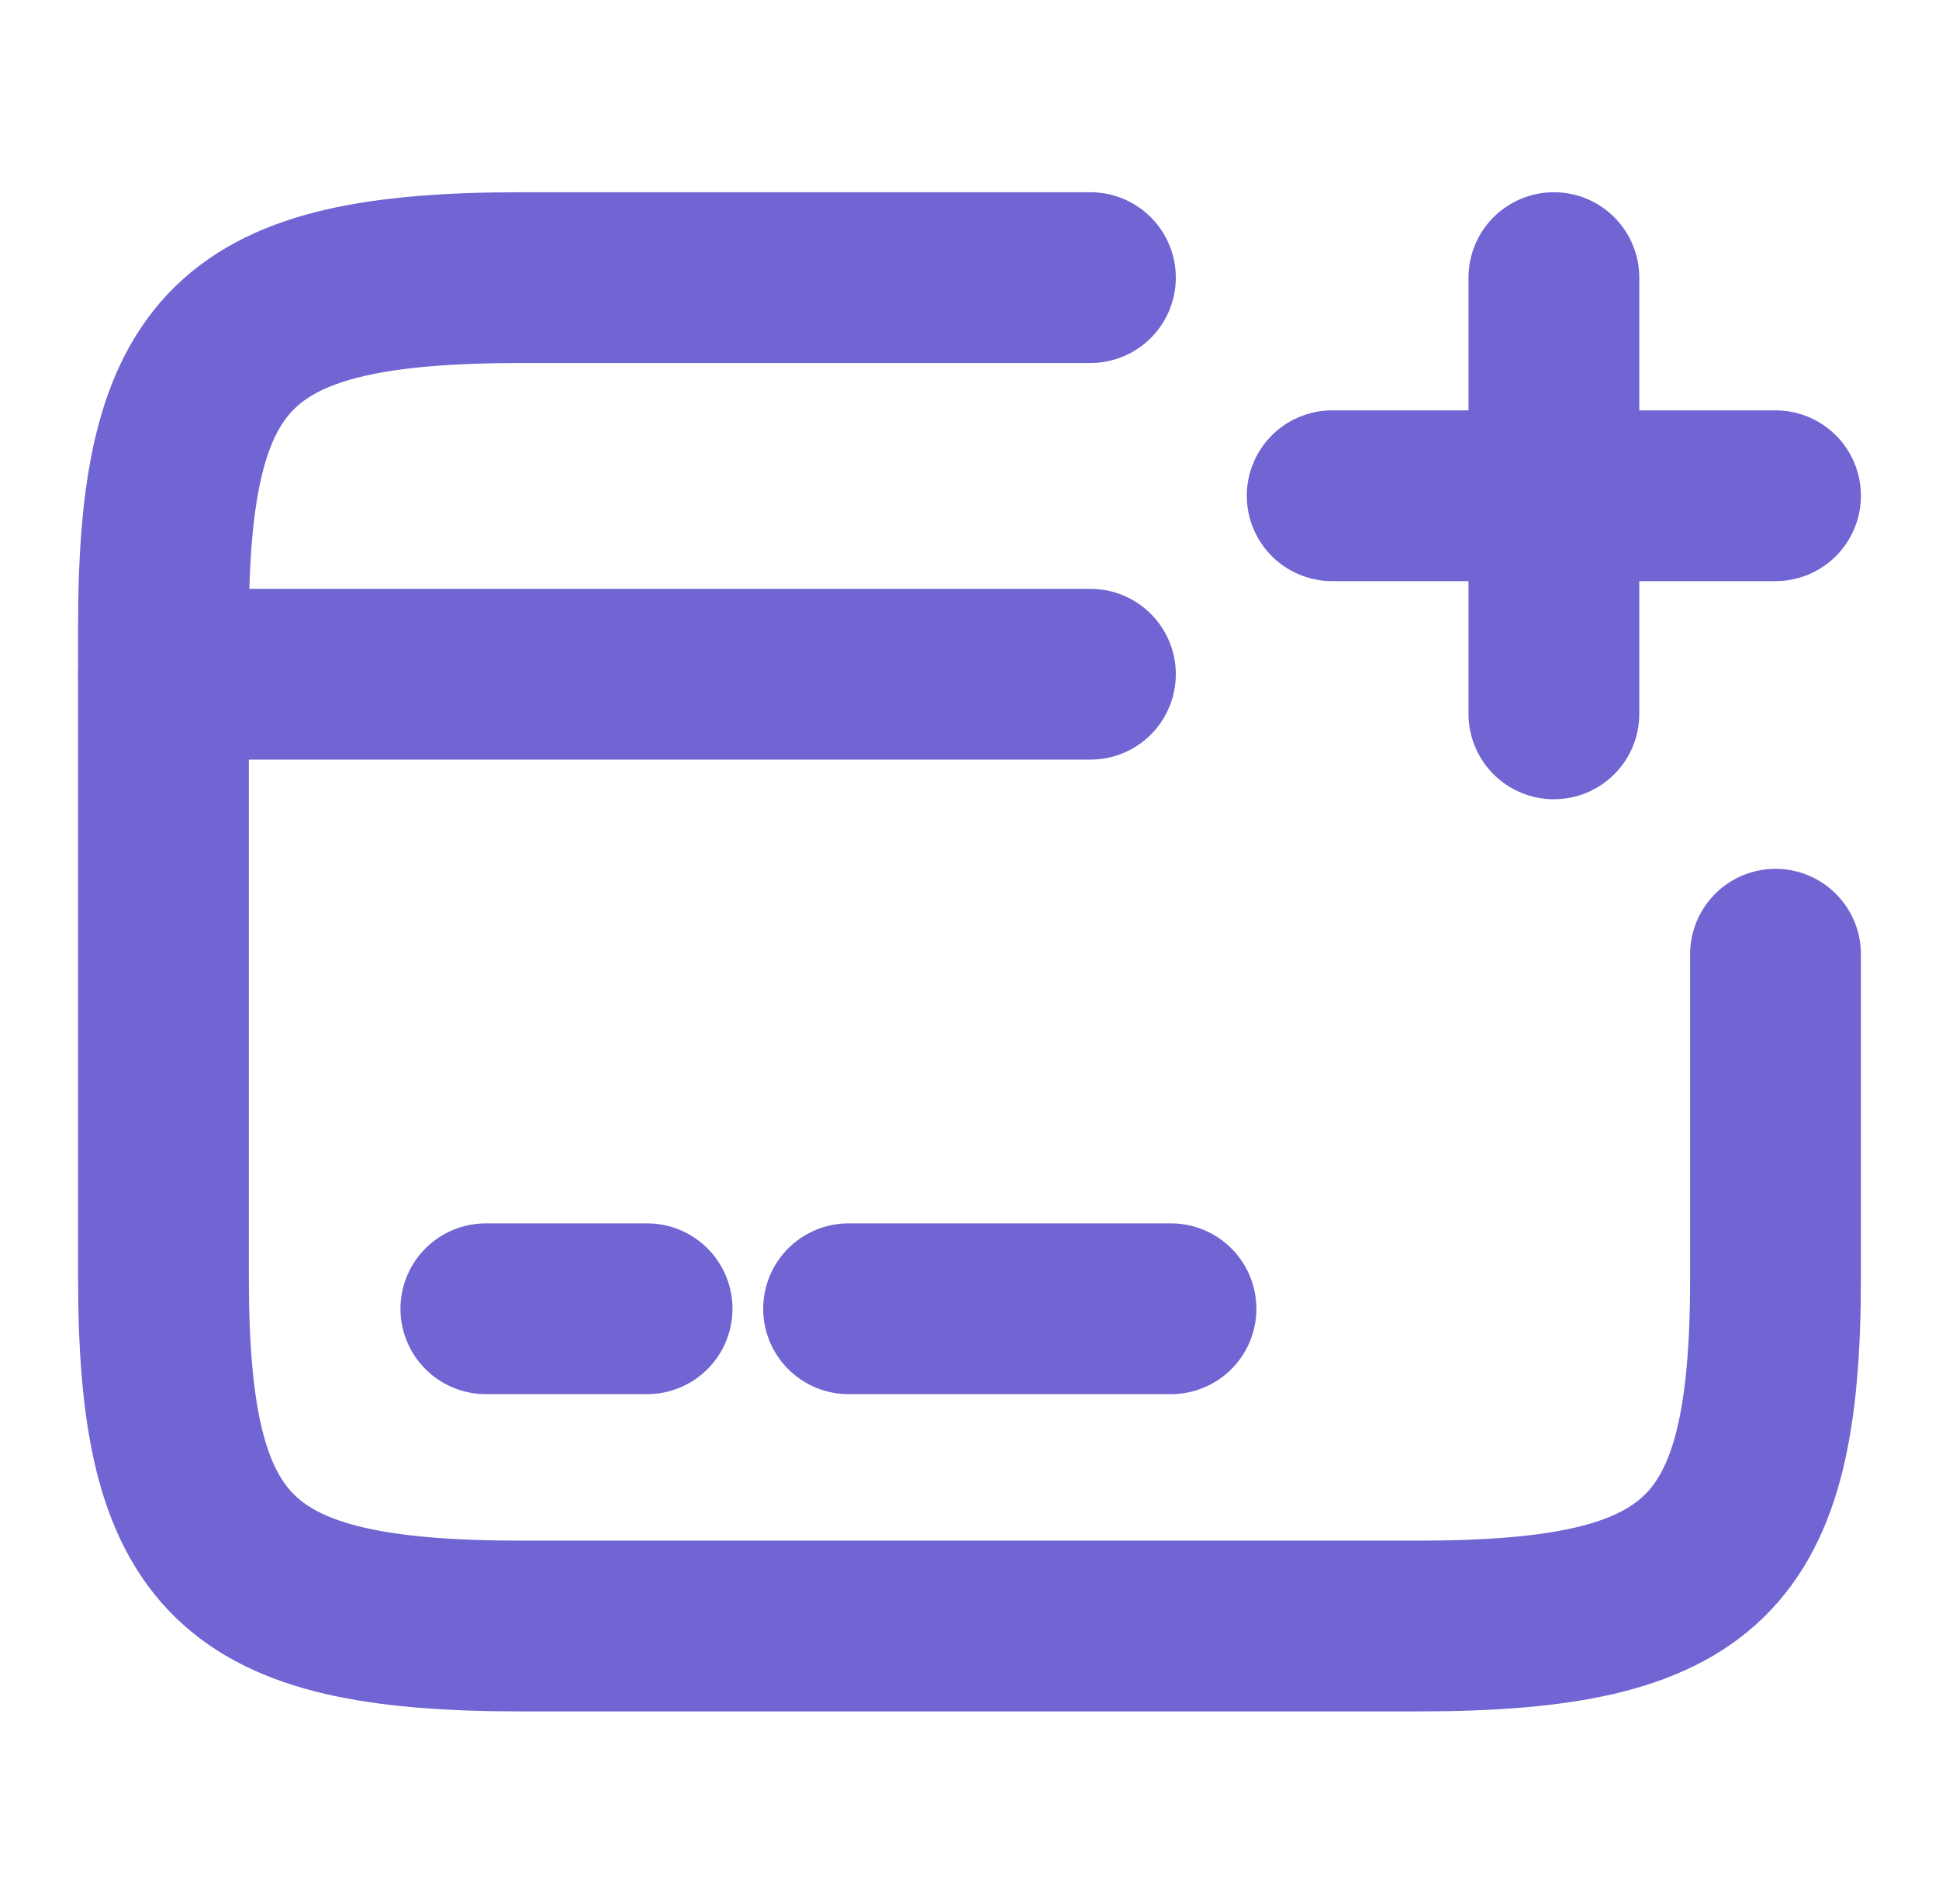
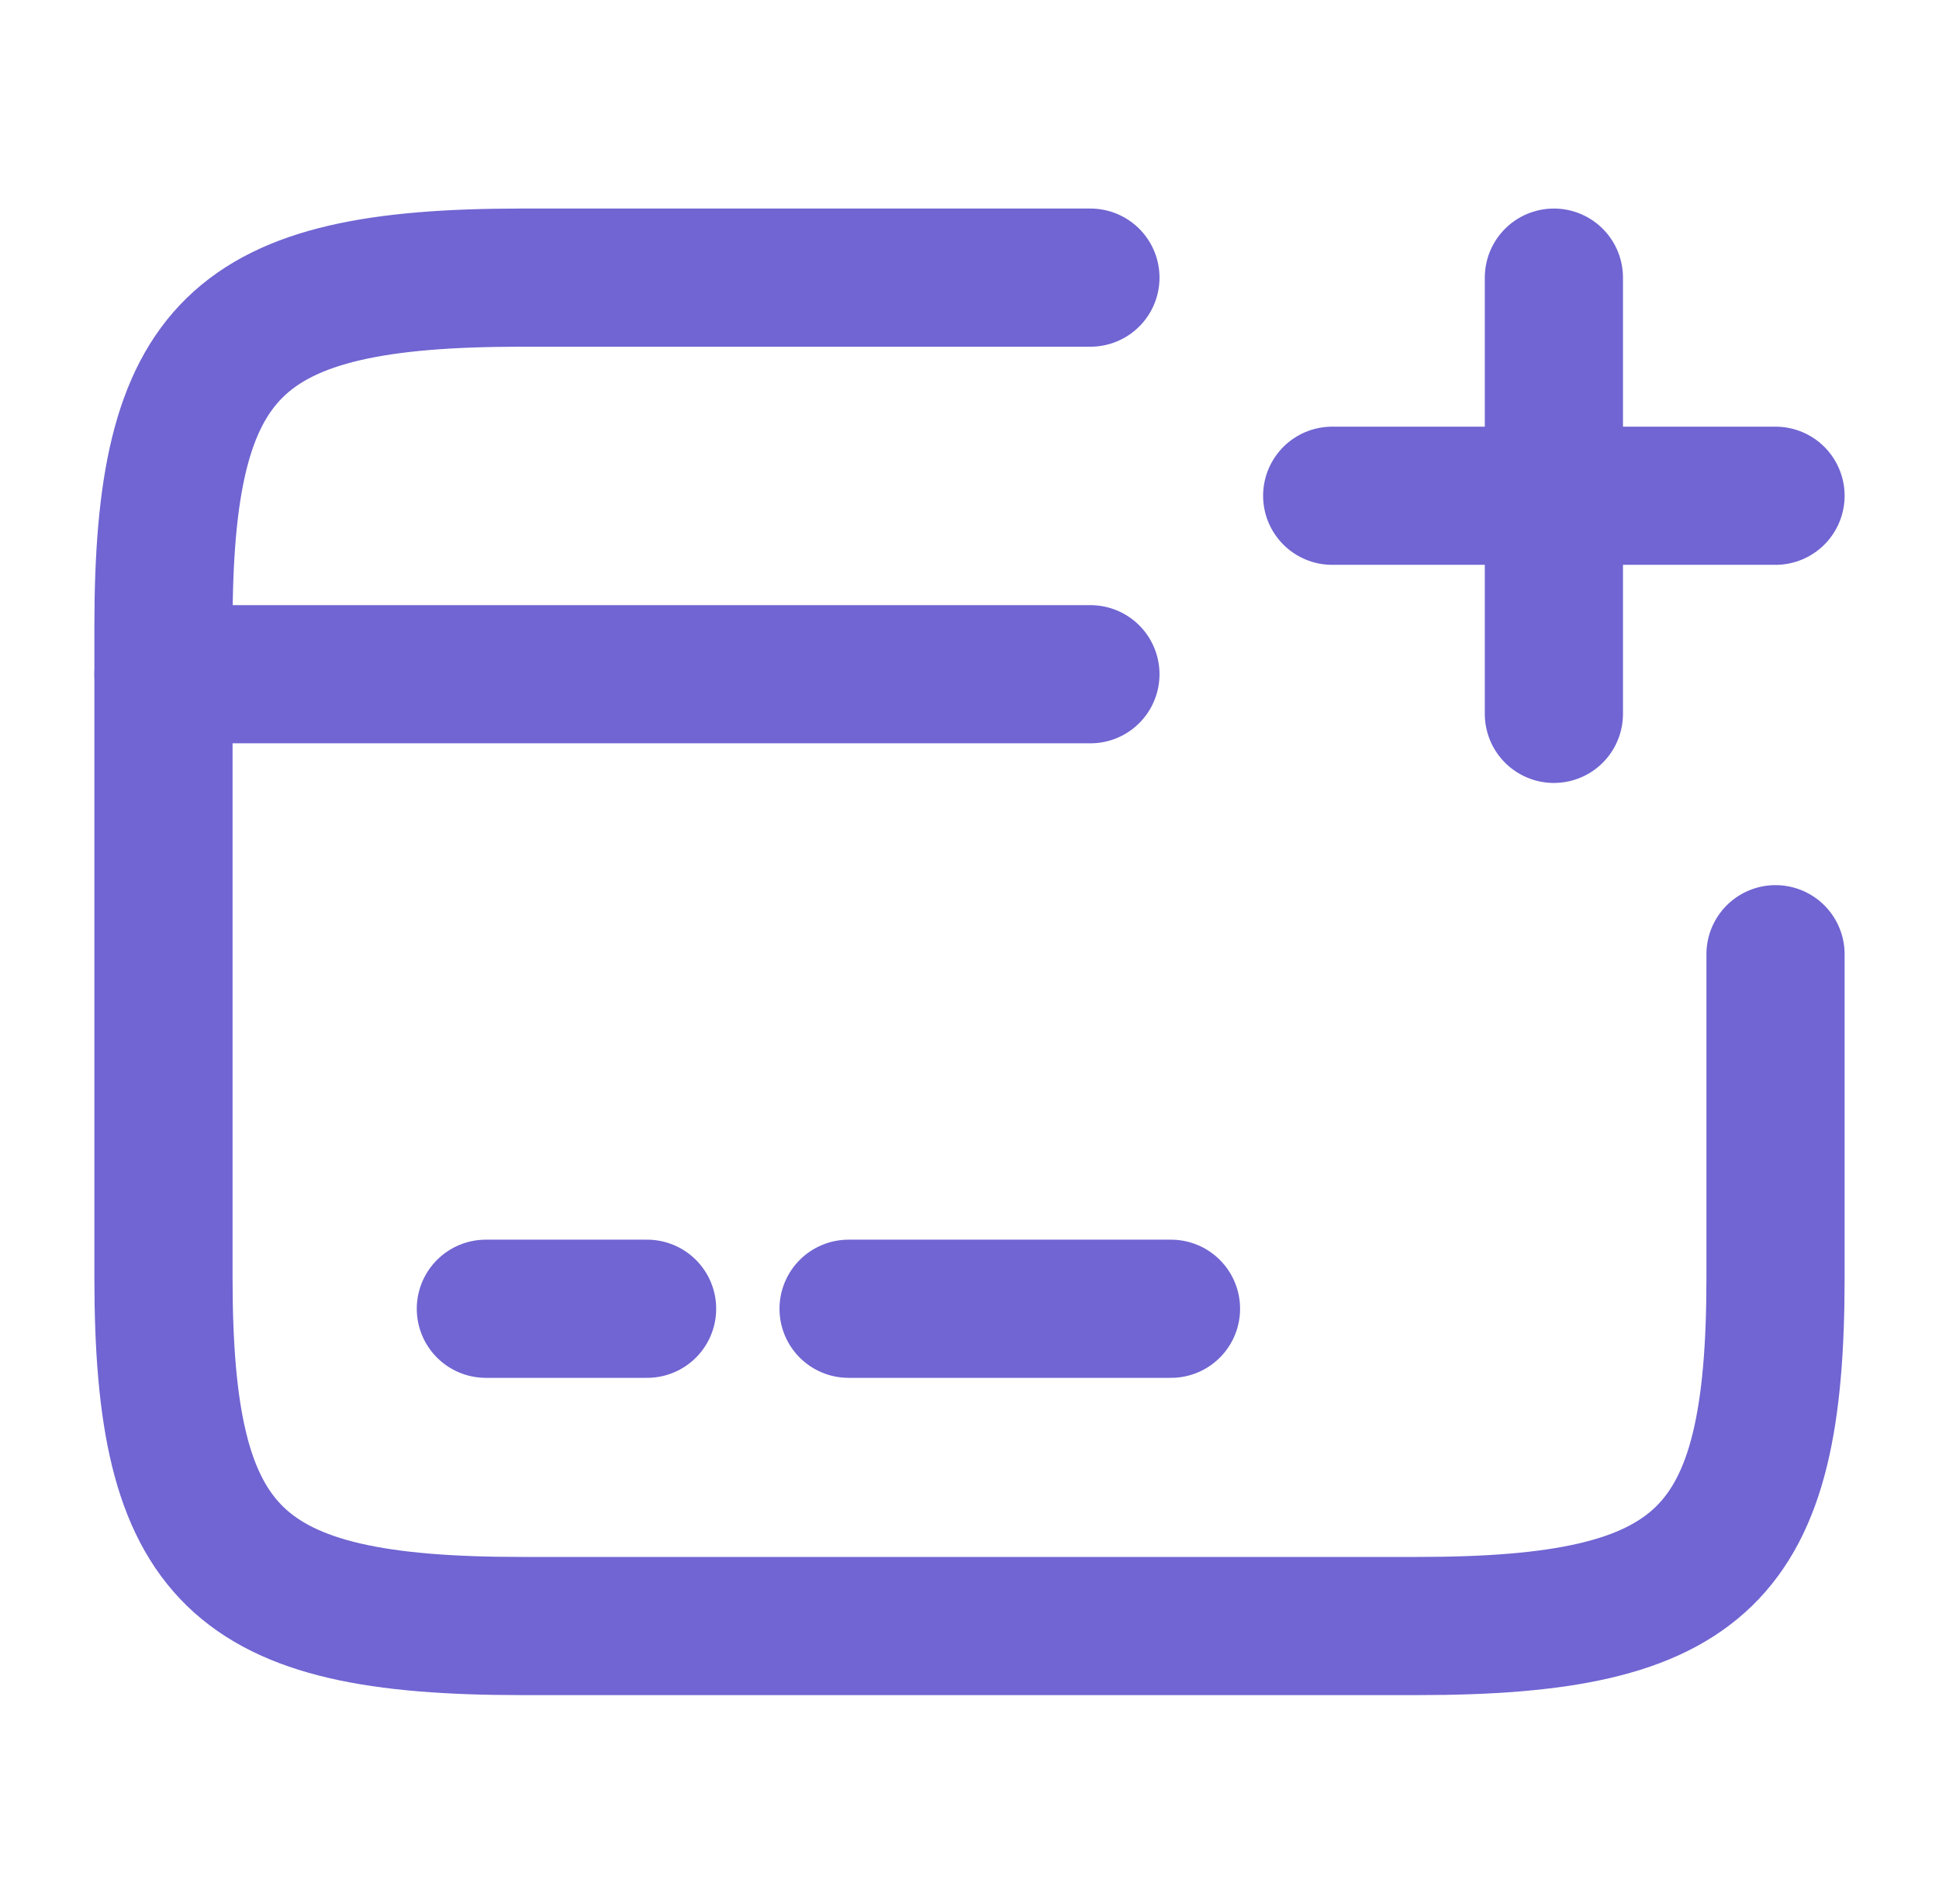
<svg xmlns="http://www.w3.org/2000/svg" width="55" height="54" viewBox="0 0 63 62" fill="none">
  <g opacity="1">
-     <path d="M5.25 21.959H35.438" stroke="url(#paint0_linear_986_1269)" stroke-width="5.562" stroke-miterlimit="10" stroke-linecap="round" stroke-linejoin="round" />
-     <path d="M15.749 42.625H21" stroke="url(#paint1_linear_986_1269)" stroke-width="5.562" stroke-miterlimit="10" stroke-linecap="round" stroke-linejoin="round" />
-     <path d="M27.562 42.625H38.062" stroke="url(#paint2_linear_986_1269)" stroke-width="5.562" stroke-miterlimit="10" stroke-linecap="round" stroke-linejoin="round" />
-     <path d="M57.75 31.078V41.618C57.75 50.685 55.414 52.958 46.095 52.958H16.905C7.586 52.958 5.25 50.685 5.25 41.618V20.383C5.25 11.315 7.586 9.042 16.905 9.042H35.438" stroke="url(#paint3_linear_986_1269)" stroke-width="5.562" stroke-linecap="round" stroke-linejoin="round" />
-     <path d="M43.312 16.146H57.75" stroke="url(#paint4_linear_986_1269)" stroke-width="5.562" stroke-linecap="round" />
-     <path d="M50.532 23.25V9.042" stroke="url(#paint5_linear_986_1269)" stroke-width="5.562" stroke-linecap="round" />
+     <path d="M5.25 21.959H35.438" stroke="url(#paint0_linear_986_1269)" stroke-width="4.5" stroke-miterlimit="10" stroke-linecap="round" stroke-linejoin="round" />
+     <path d="M15.749 42.625H21" stroke="url(#paint1_linear_986_1269)" stroke-width="4.5" stroke-miterlimit="10" stroke-linecap="round" stroke-linejoin="round" />
+     <path d="M27.562 42.625H38.062" stroke="url(#paint2_linear_986_1269)" stroke-width="4.5" stroke-miterlimit="10" stroke-linecap="round" stroke-linejoin="round" />
+     <path d="M57.75 31.078V41.618C57.75 50.685 55.414 52.958 46.095 52.958H16.905C7.586 52.958 5.25 50.685 5.25 41.618V20.383C5.25 11.315 7.586 9.042 16.905 9.042H35.438" stroke="url(#paint3_linear_986_1269)" stroke-width="4.5" stroke-linecap="round" stroke-linejoin="round" />
+     <path d="M43.312 16.146H57.75" stroke="url(#paint4_linear_986_1269)" stroke-width="4.5" stroke-linecap="round" />
+     <path d="M50.532 23.25V9.042" stroke="url(#paint5_linear_986_1269)" stroke-width="4.5" stroke-linecap="round" />
  </g>
  <defs>
    <linearGradient id="paint0_linear_986_1269" x1="20.344" y1="21.959" x2="20.344" y2="22.959" gradientUnits="userSpaceOnUse">
      <stop stop-color="#7065D2" />
      <stop offset="1" stop-color="#7065D2" />
    </linearGradient>
    <linearGradient id="paint1_linear_986_1269" x1="18.375" y1="42.625" x2="18.375" y2="43.625" gradientUnits="userSpaceOnUse">
      <stop stop-color="#7065D2" />
      <stop offset="1" stop-color="#7065D2" />
    </linearGradient>
    <linearGradient id="paint2_linear_986_1269" x1="32.812" y1="42.625" x2="32.812" y2="43.625" gradientUnits="userSpaceOnUse">
      <stop stop-color="#7065D2" />
      <stop offset="1" stop-color="#7065D2" />
    </linearGradient>
    <linearGradient id="paint3_linear_986_1269" x1="31.5" y1="9.042" x2="31.5" y2="52.958" gradientUnits="userSpaceOnUse">
      <stop stop-color="#7065D2" />
      <stop offset="1" stop-color="#7065D2" />
    </linearGradient>
    <linearGradient id="paint4_linear_986_1269" x1="50.531" y1="16.146" x2="50.531" y2="17.146" gradientUnits="userSpaceOnUse">
      <stop stop-color="#7065D2" />
      <stop offset="1" stop-color="#7065D2" />
    </linearGradient>
    <linearGradient id="paint5_linear_986_1269" x1="51.032" y1="9.042" x2="51.032" y2="23.25" gradientUnits="userSpaceOnUse">
      <stop stop-color="#7065D2" />
      <stop offset="1" stop-color="#7065D2" />
    </linearGradient>
  </defs>
</svg>
